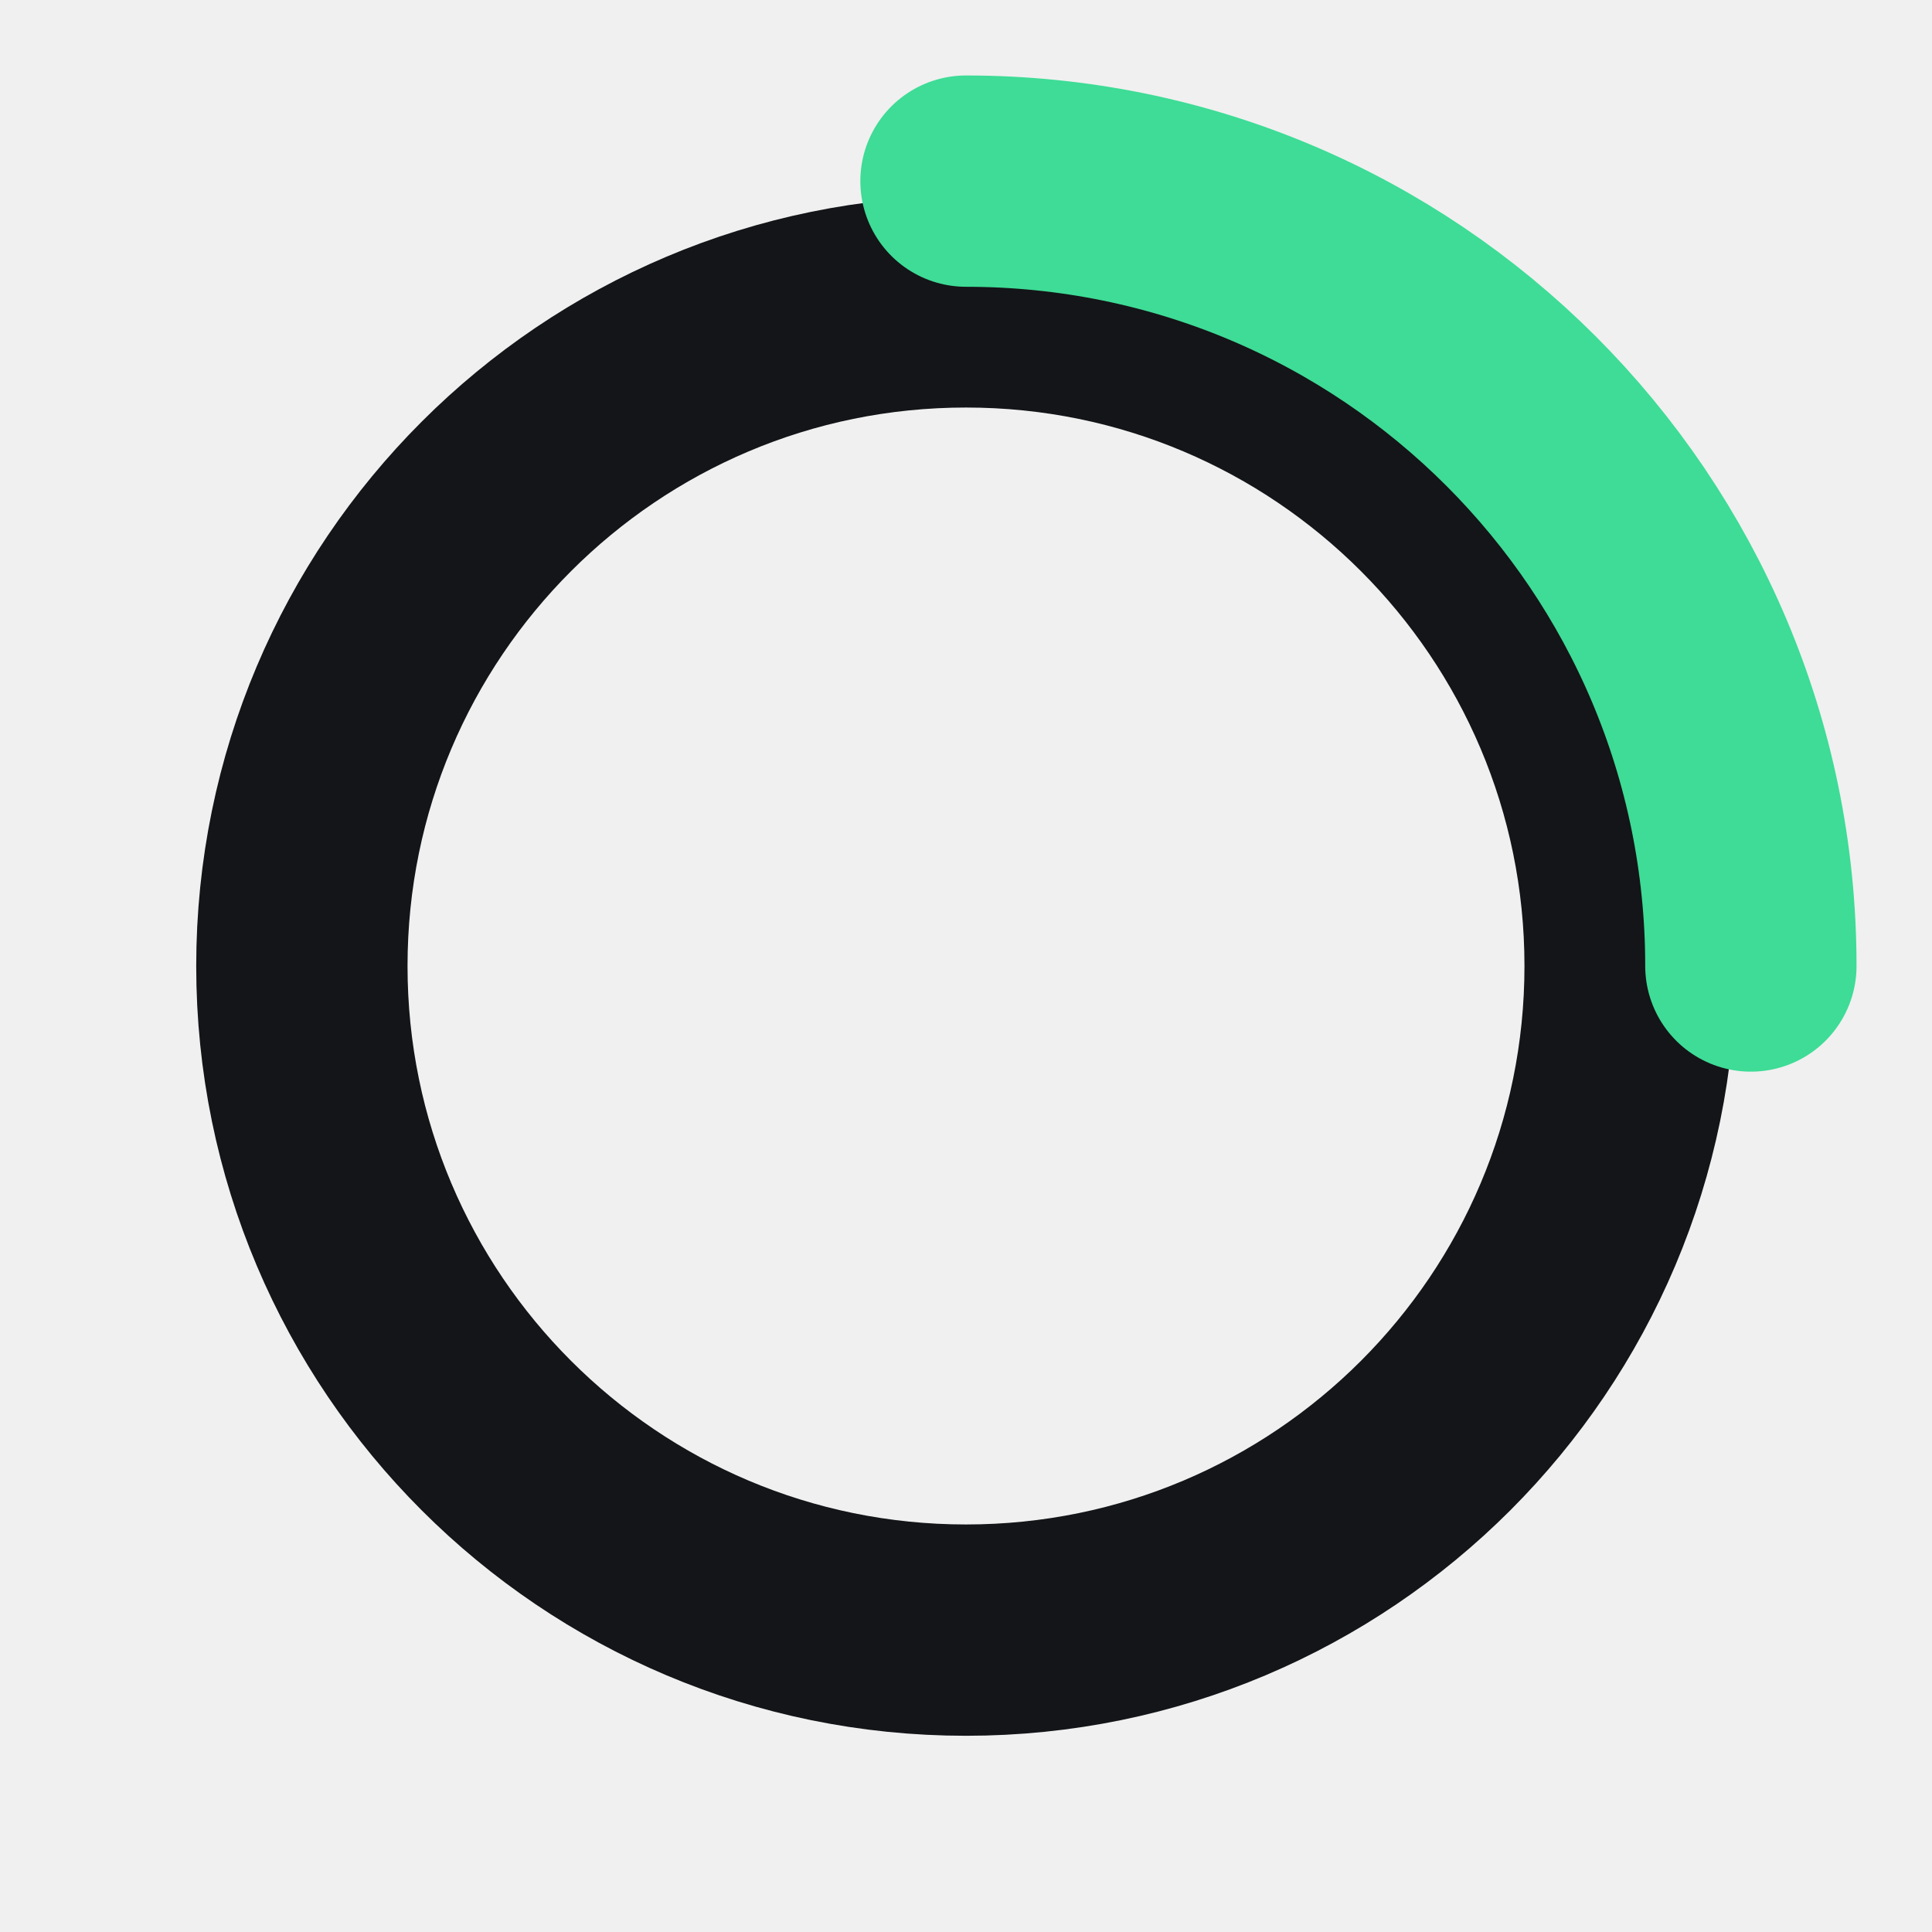
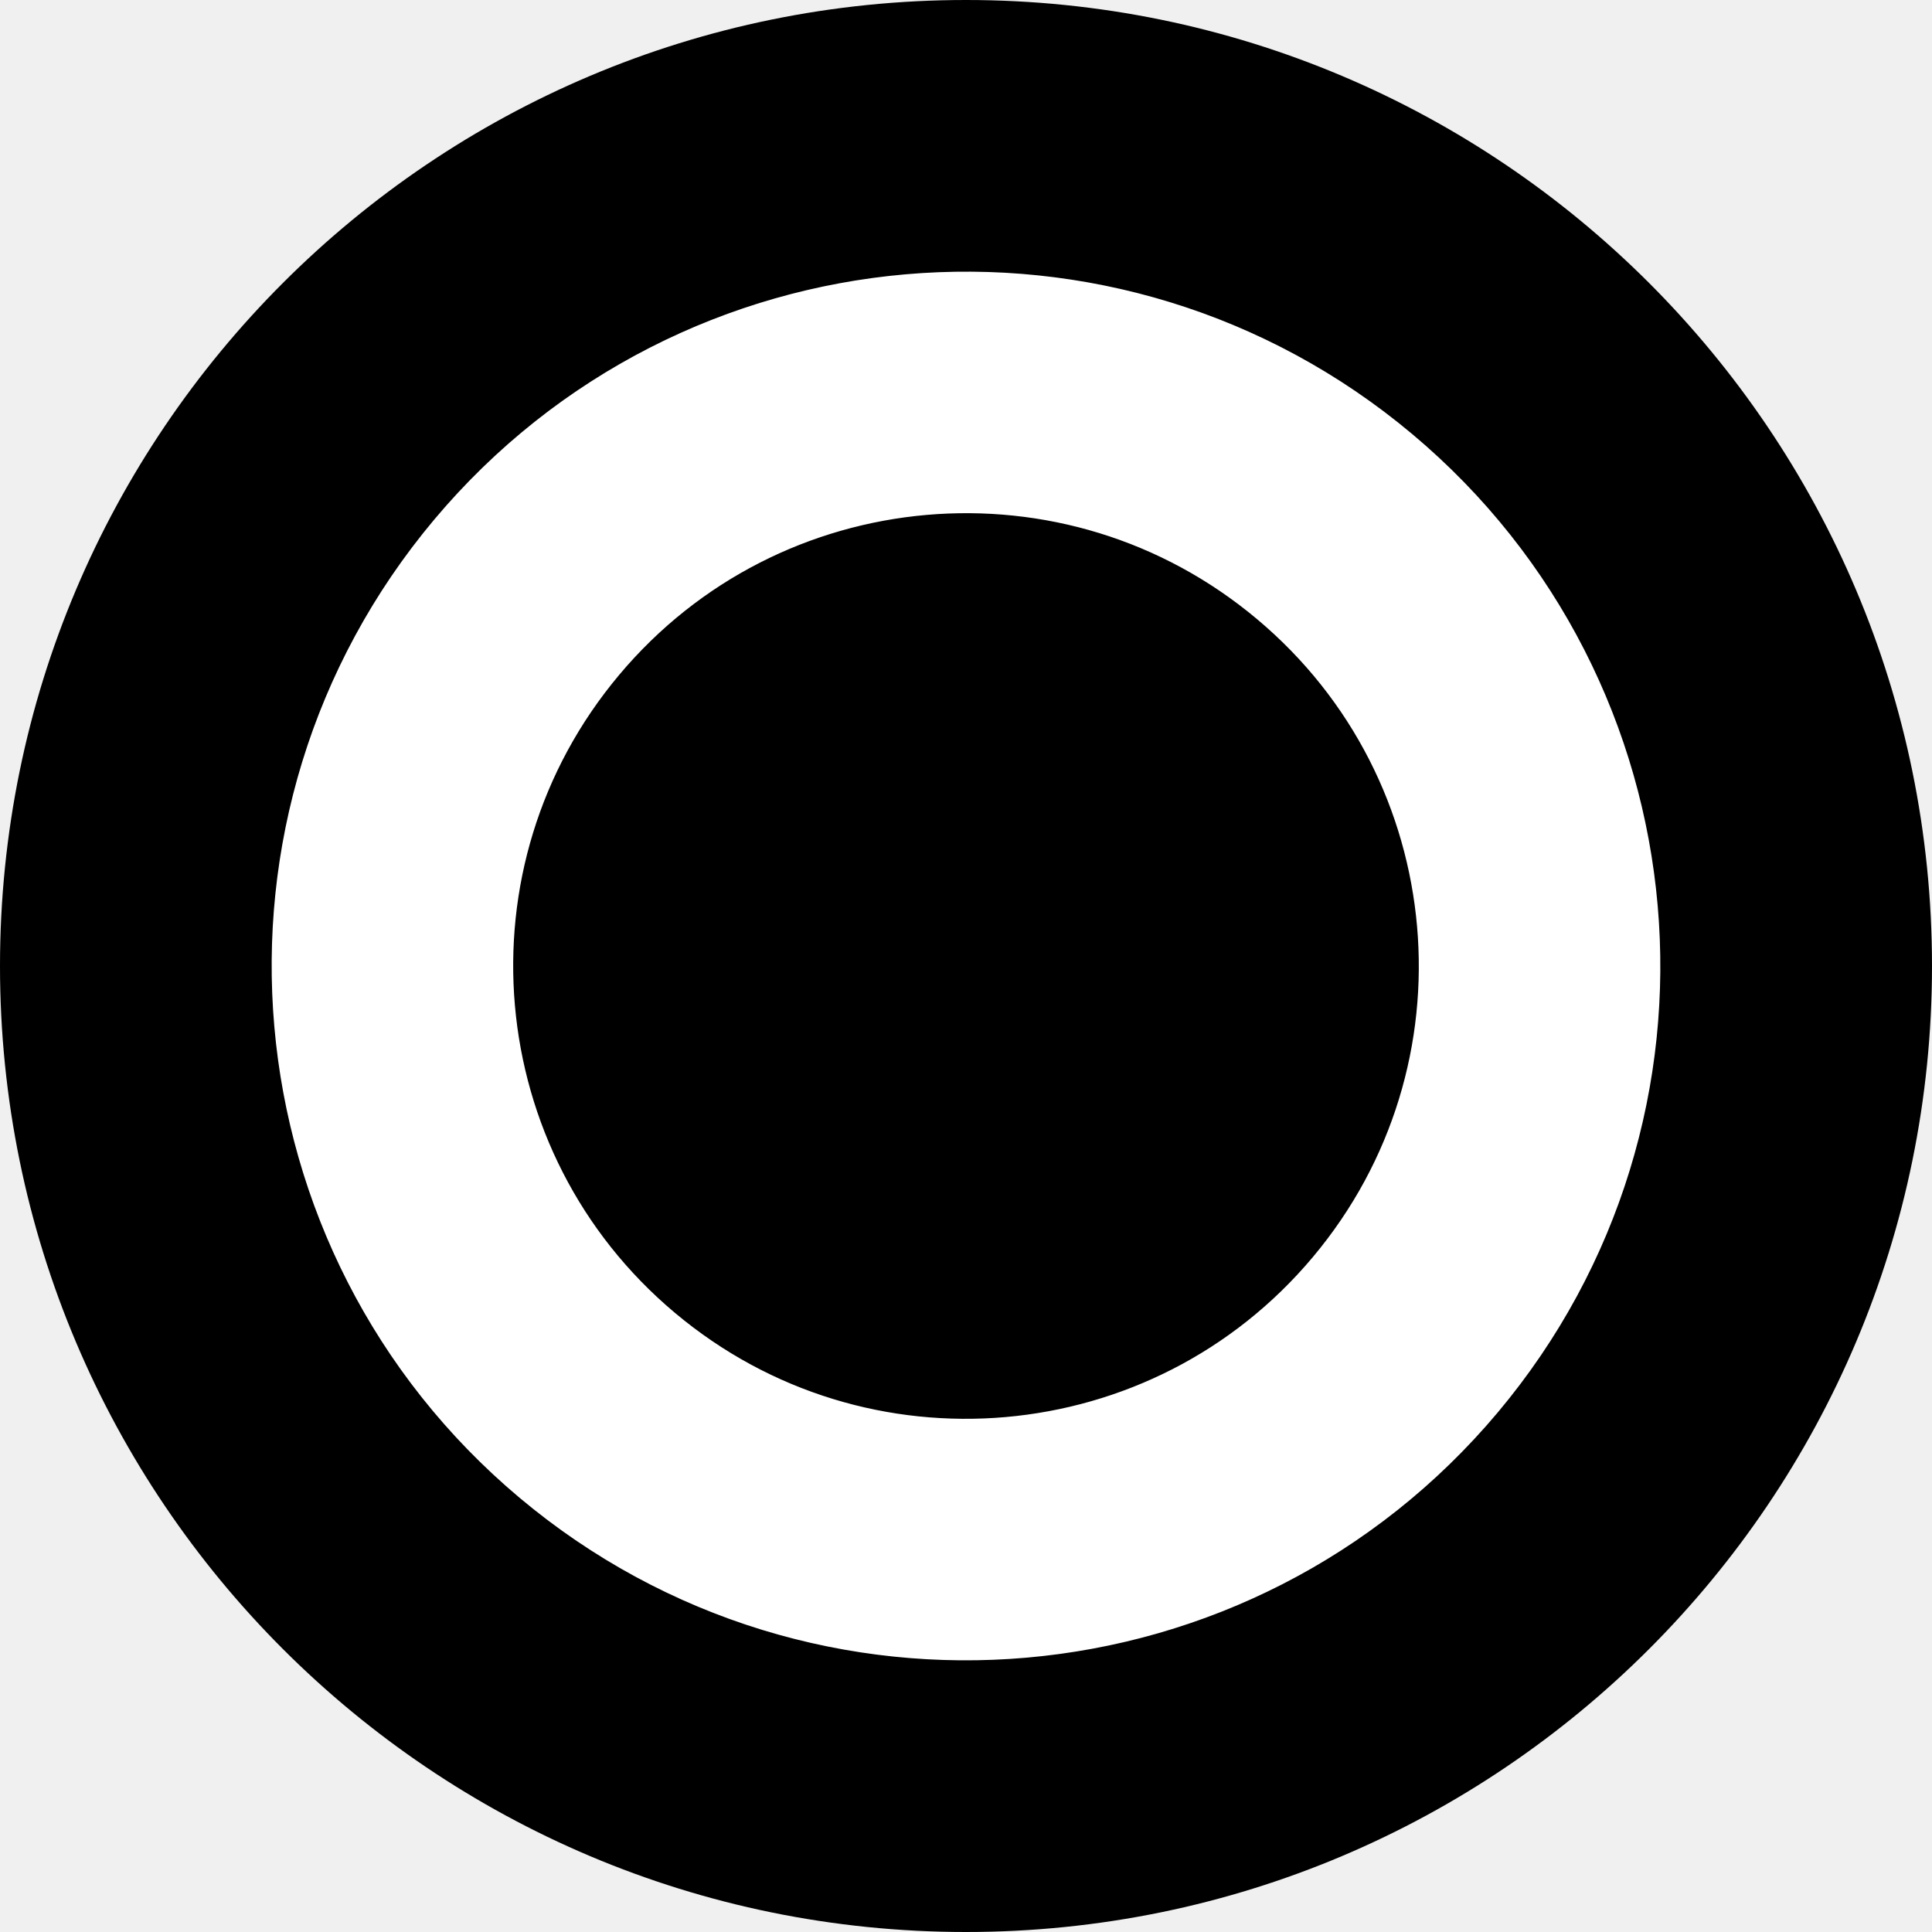
<svg xmlns="http://www.w3.org/2000/svg" viewBox="0 0 64 64">
-   <circle cx="32" cy="32" r="22" fill="none" stroke="#131518" stroke-width="7" />
-   <path d="M32 6a26 26 0 0 1 26 26" fill="none" stroke="#3EDC96" stroke-width="7" stroke-linecap="round" />
+   <circle cx="32" cy="32" r="32" fill="#000" />
+   <circle cx="32" cy="32" r="19" fill="none" stroke="#fff" stroke-width="8" stroke-linecap="round" pathLength="360" stroke-dasharray="285 75" transform="rotate(-50 32 32)" />
</svg>
